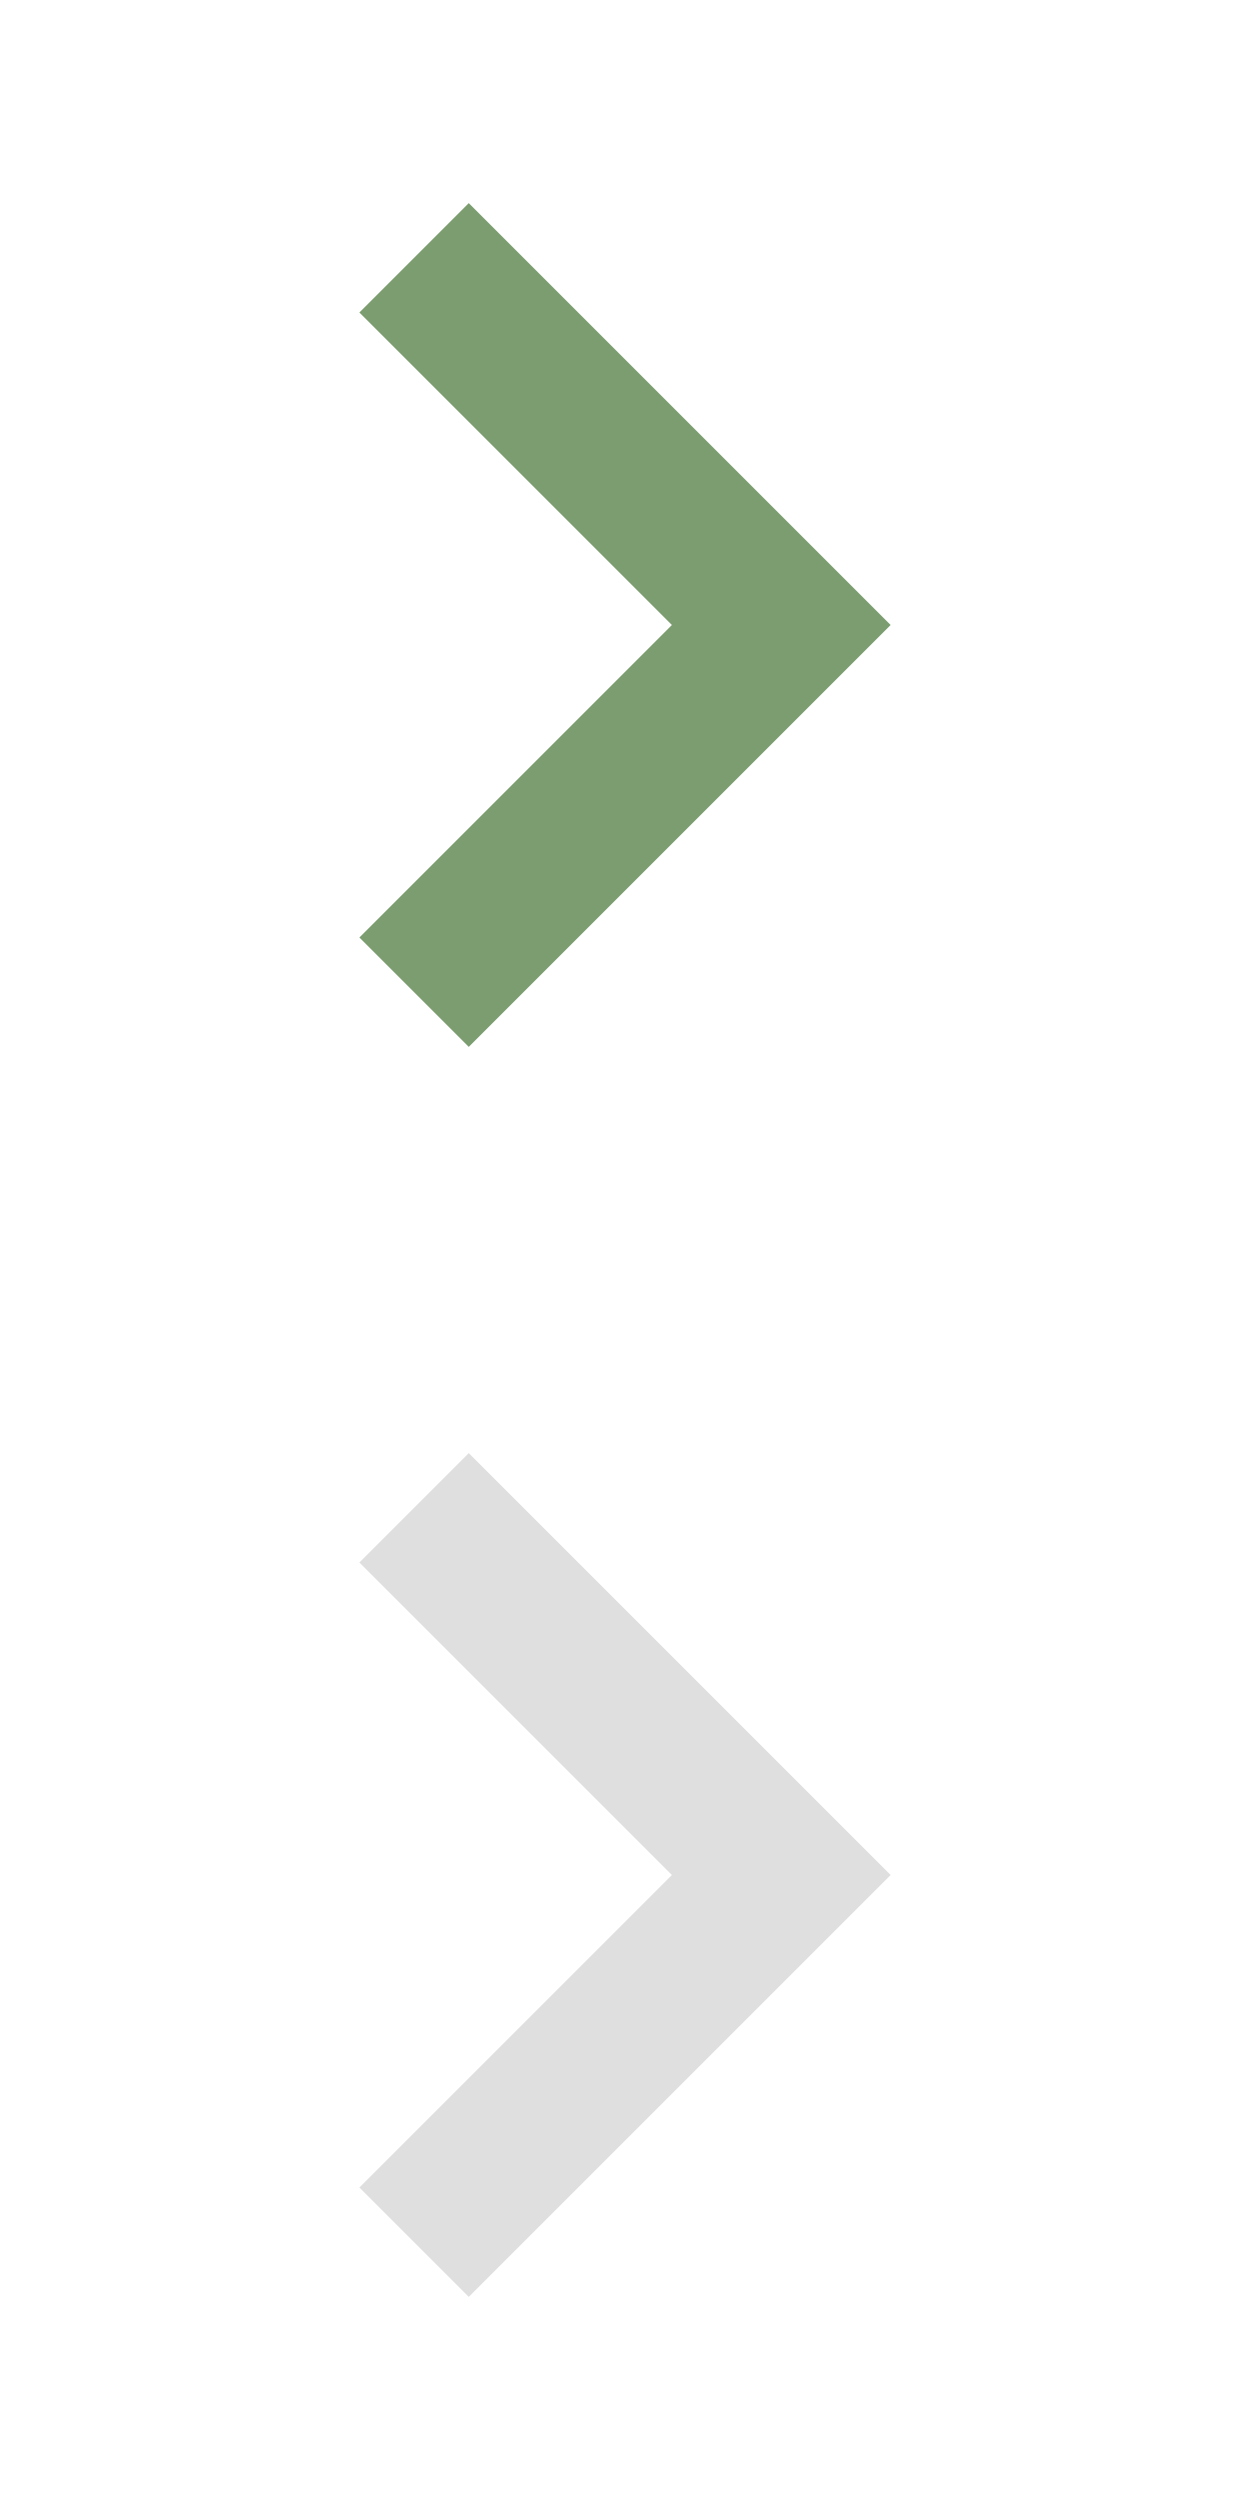
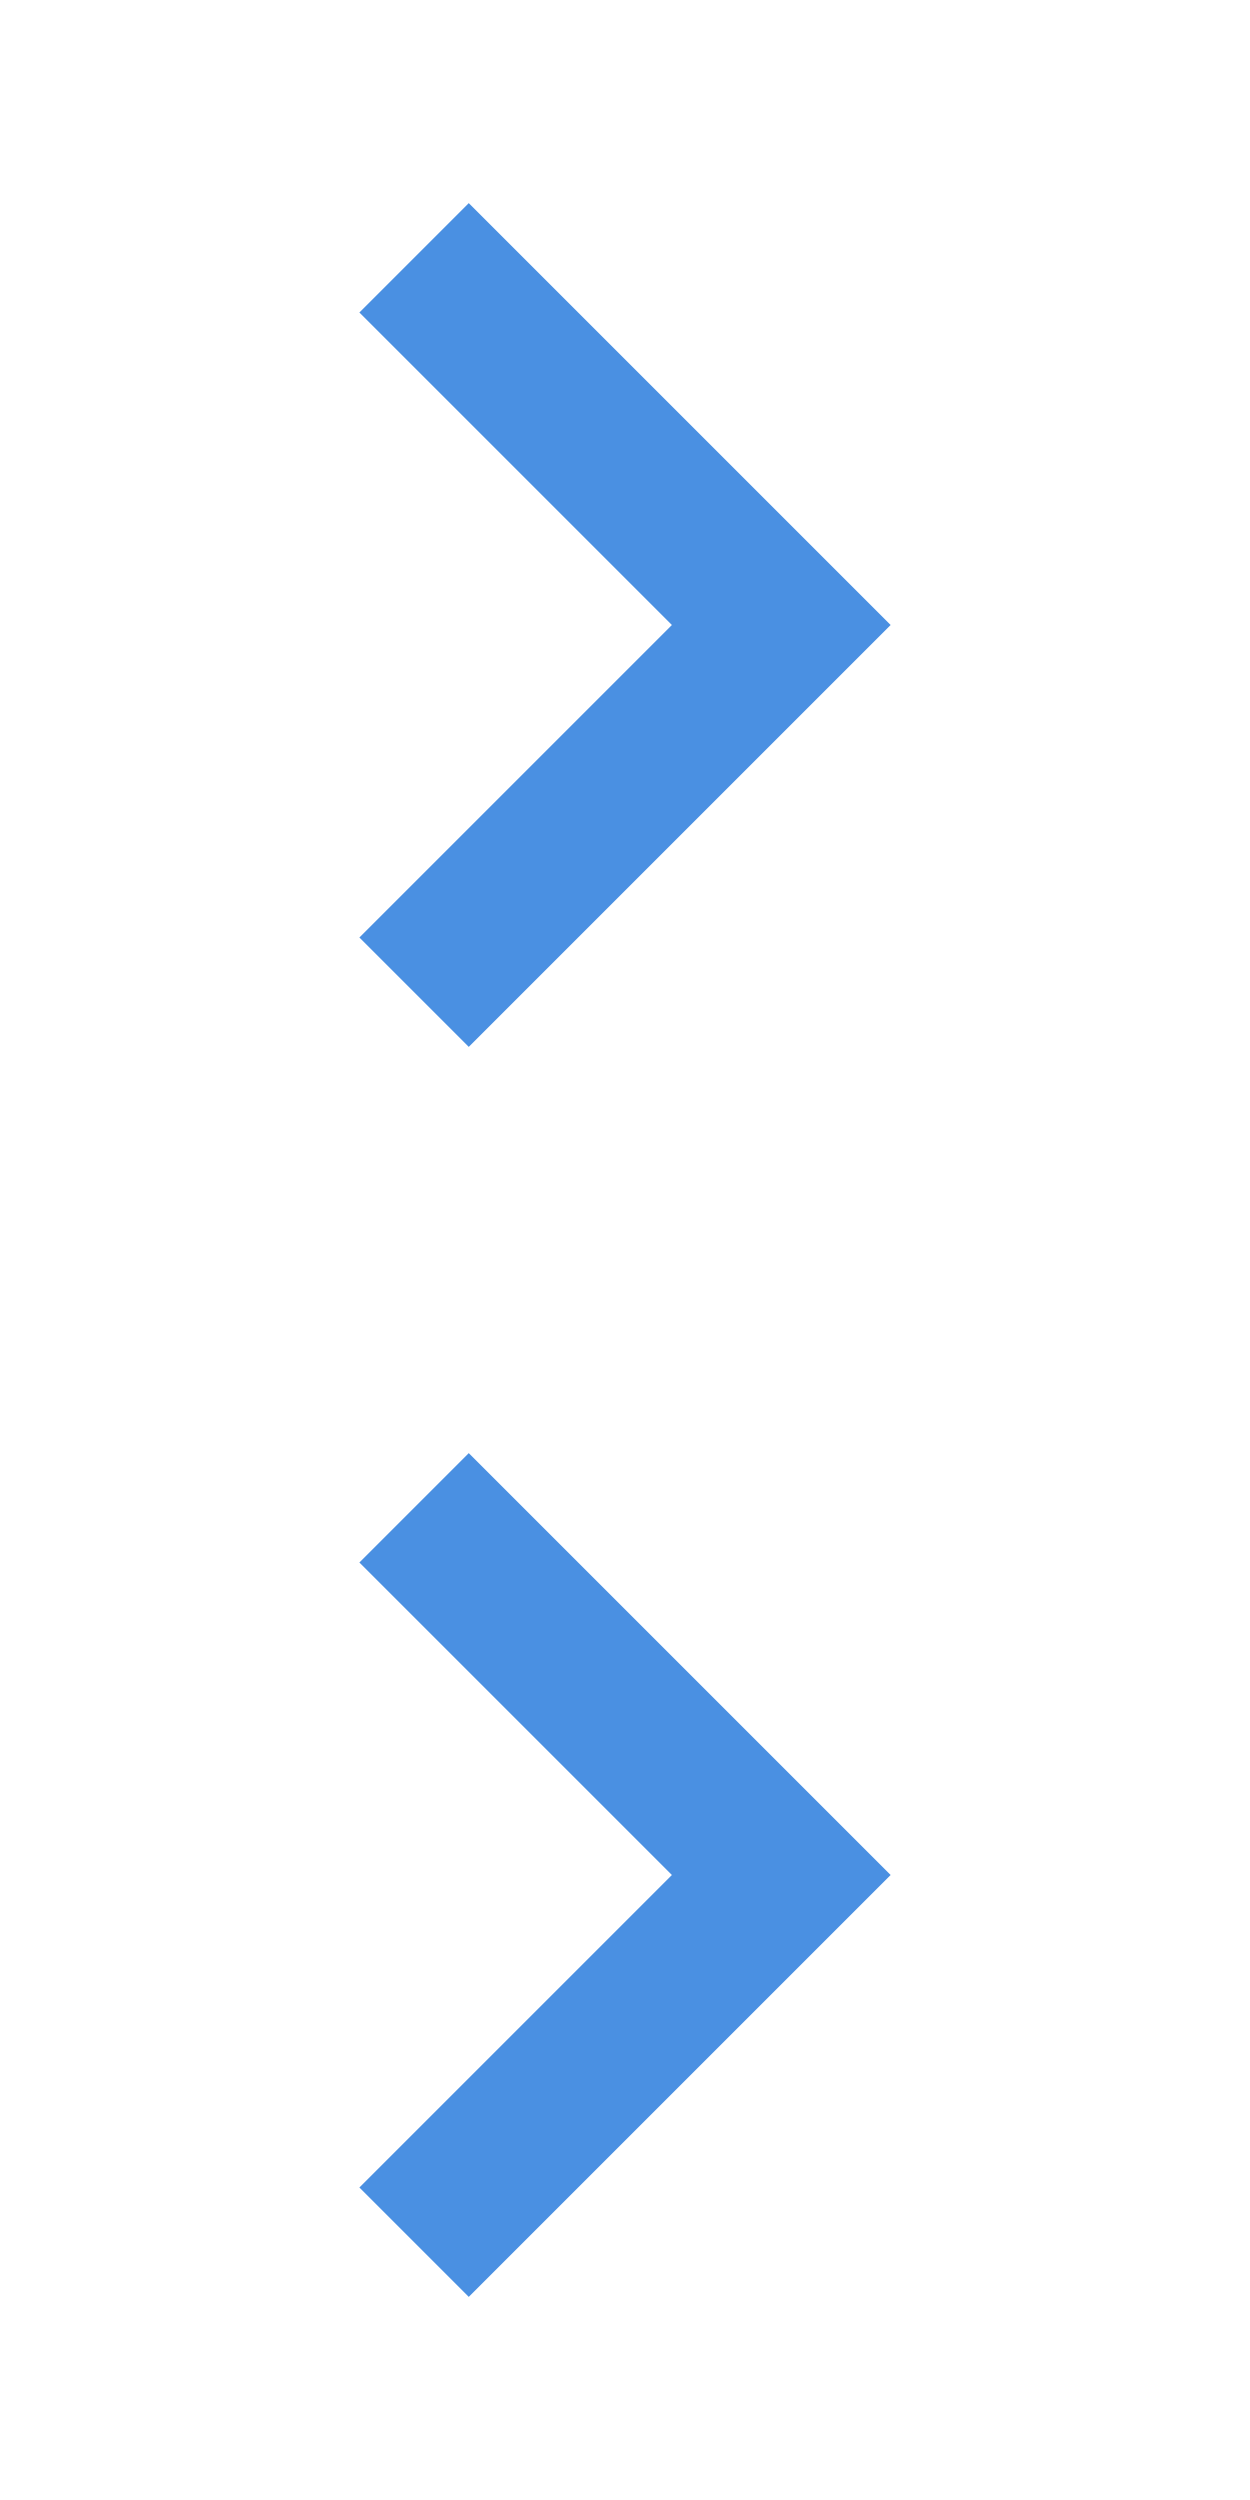
<svg xmlns="http://www.w3.org/2000/svg" x="0px" y="0px" width="16px" height="32px" viewBox="0 0 16 32">
  <g transform="translate(0, 0)">
-     <polygon fill="#7b9d6f" points="6,13.4 4.6,12 8.6,8 4.6,4 6,2.6 11.4,8 " />
+     <polygon fill="#4A90E2" points="6,13.4 4.6,12 8.6,8 4.6,4 6,2.6 11.4,8 " />
  </g>
  <g transform="translate(0, 16)">
-     <polygon fill="#dfdfdf" points="6,13.4 4.6,12 8.6,8 4.6,4 6,2.6 11.4,8 " />
+     <polygon fill="#4A90E2" points="6,13.4 4.6,12 8.6,8 4.6,4 6,2.6 11.4,8 " />
  </g>
</svg>
